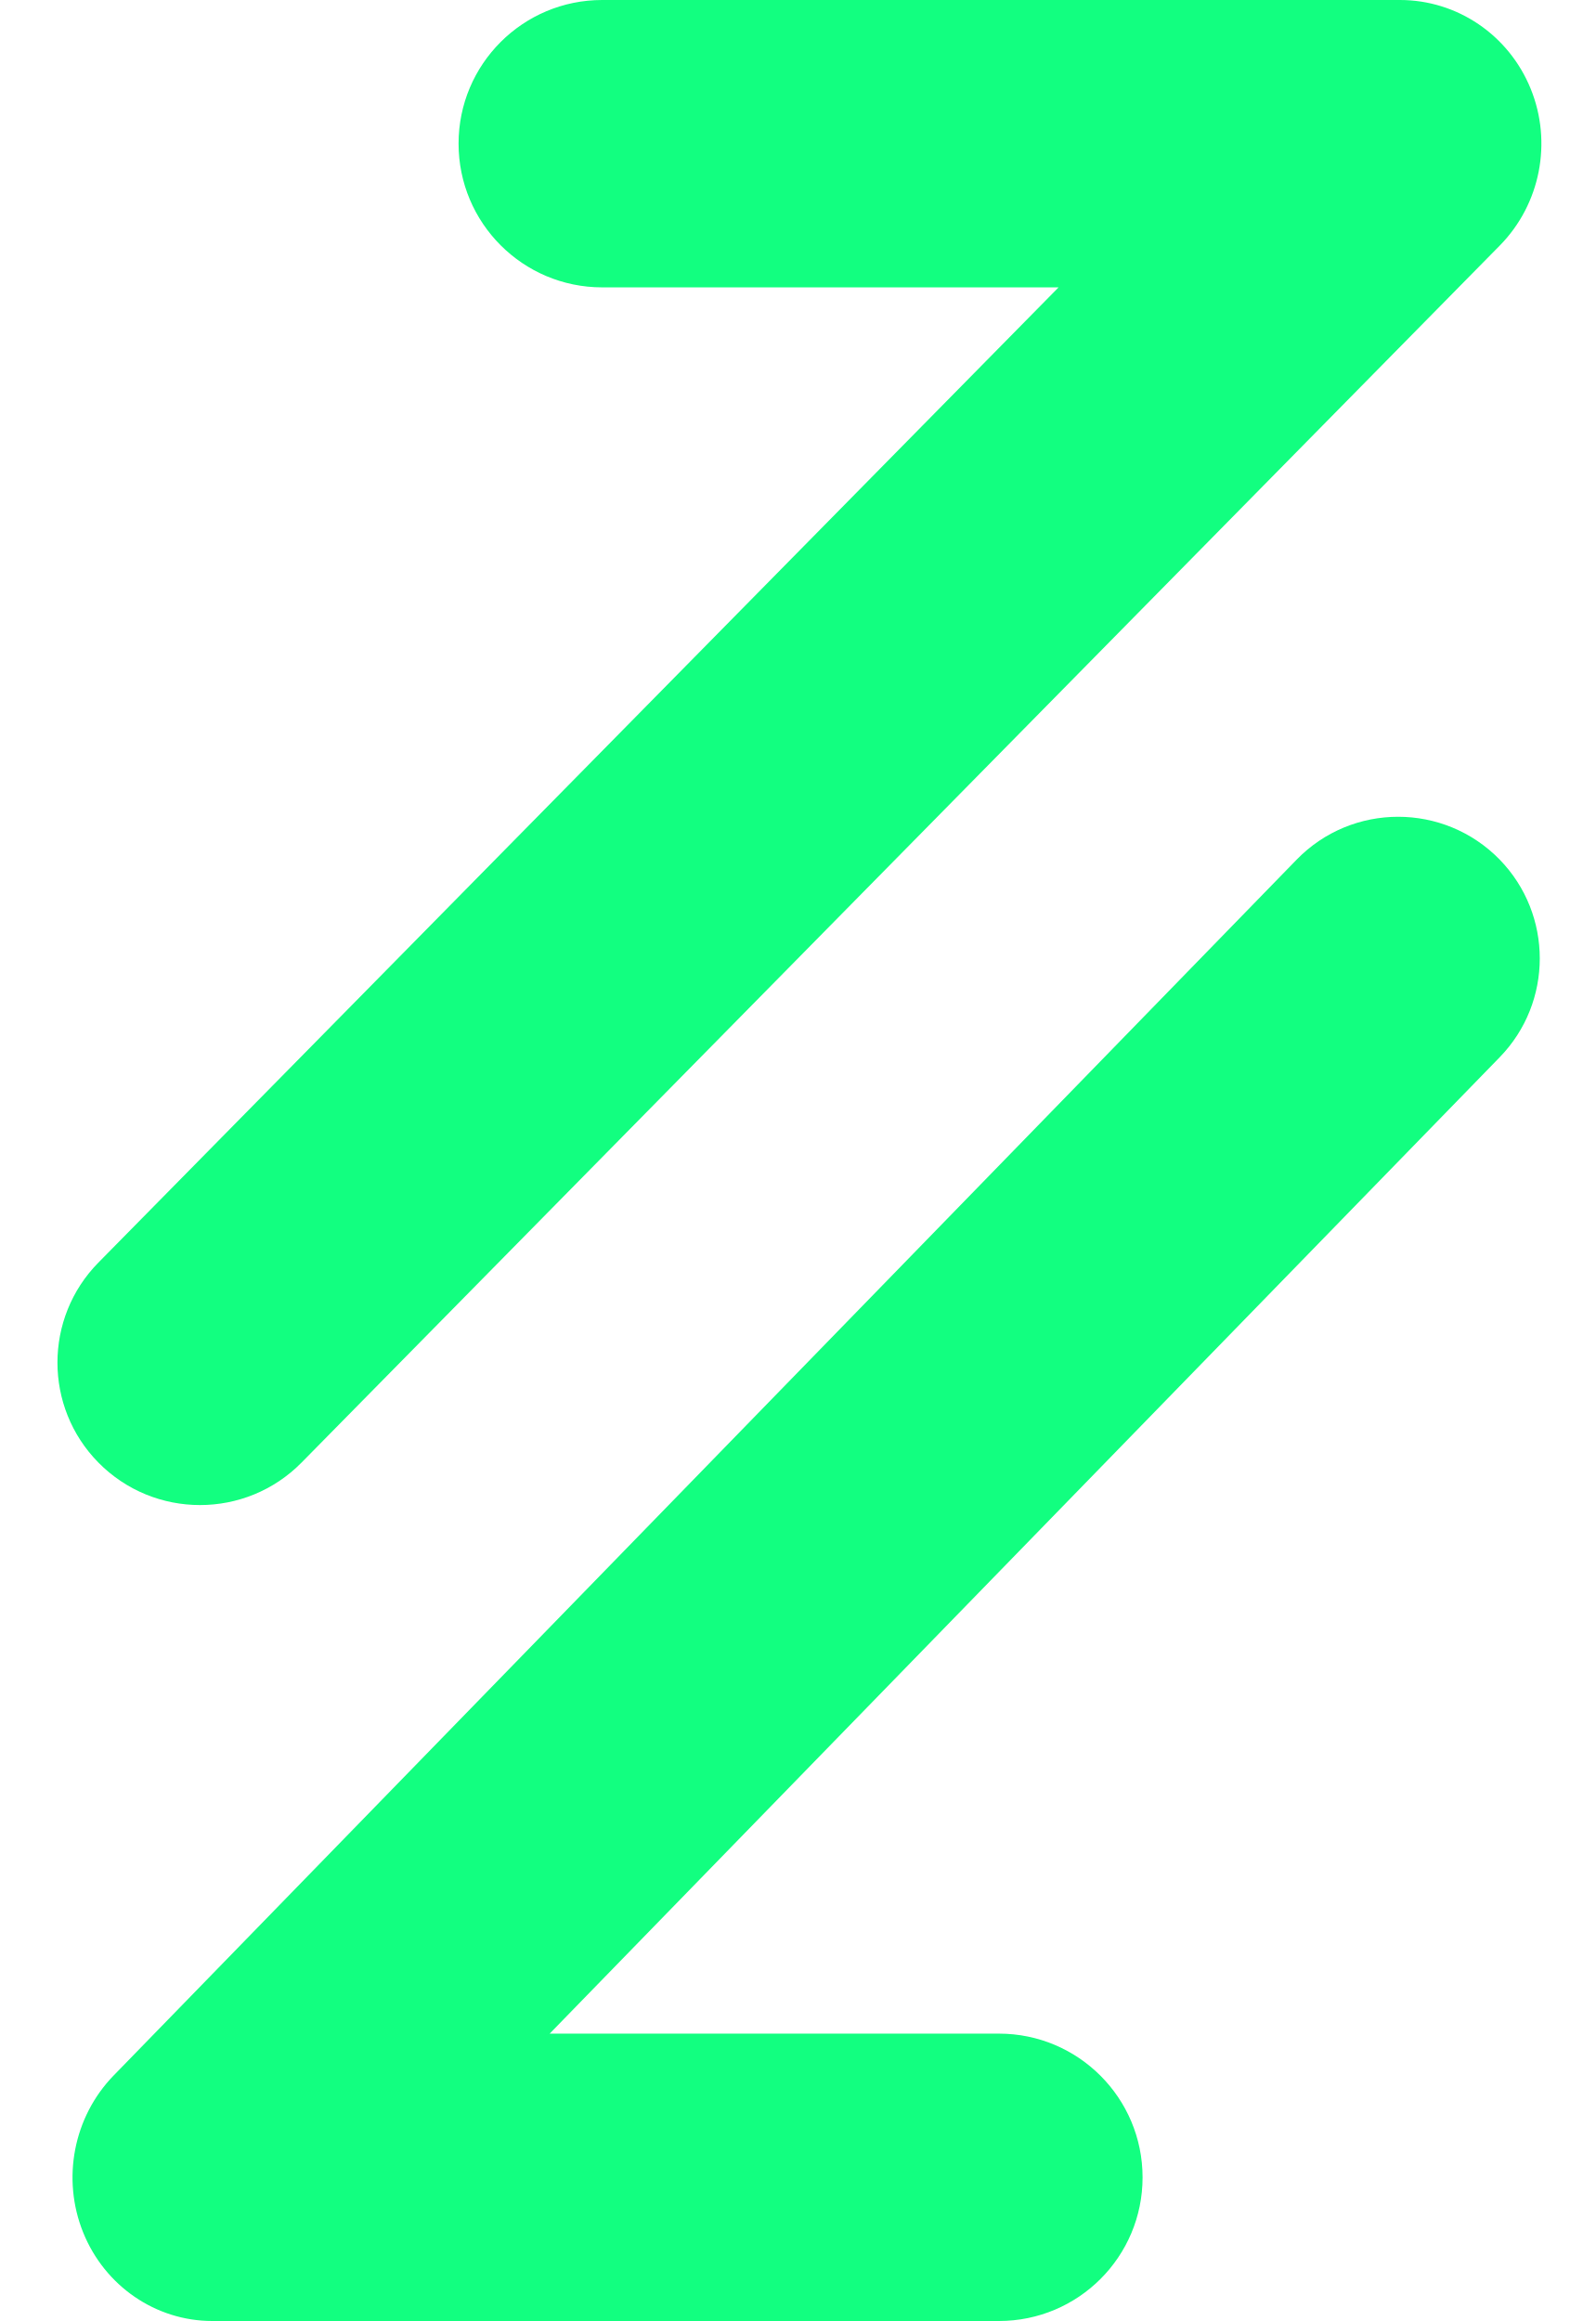
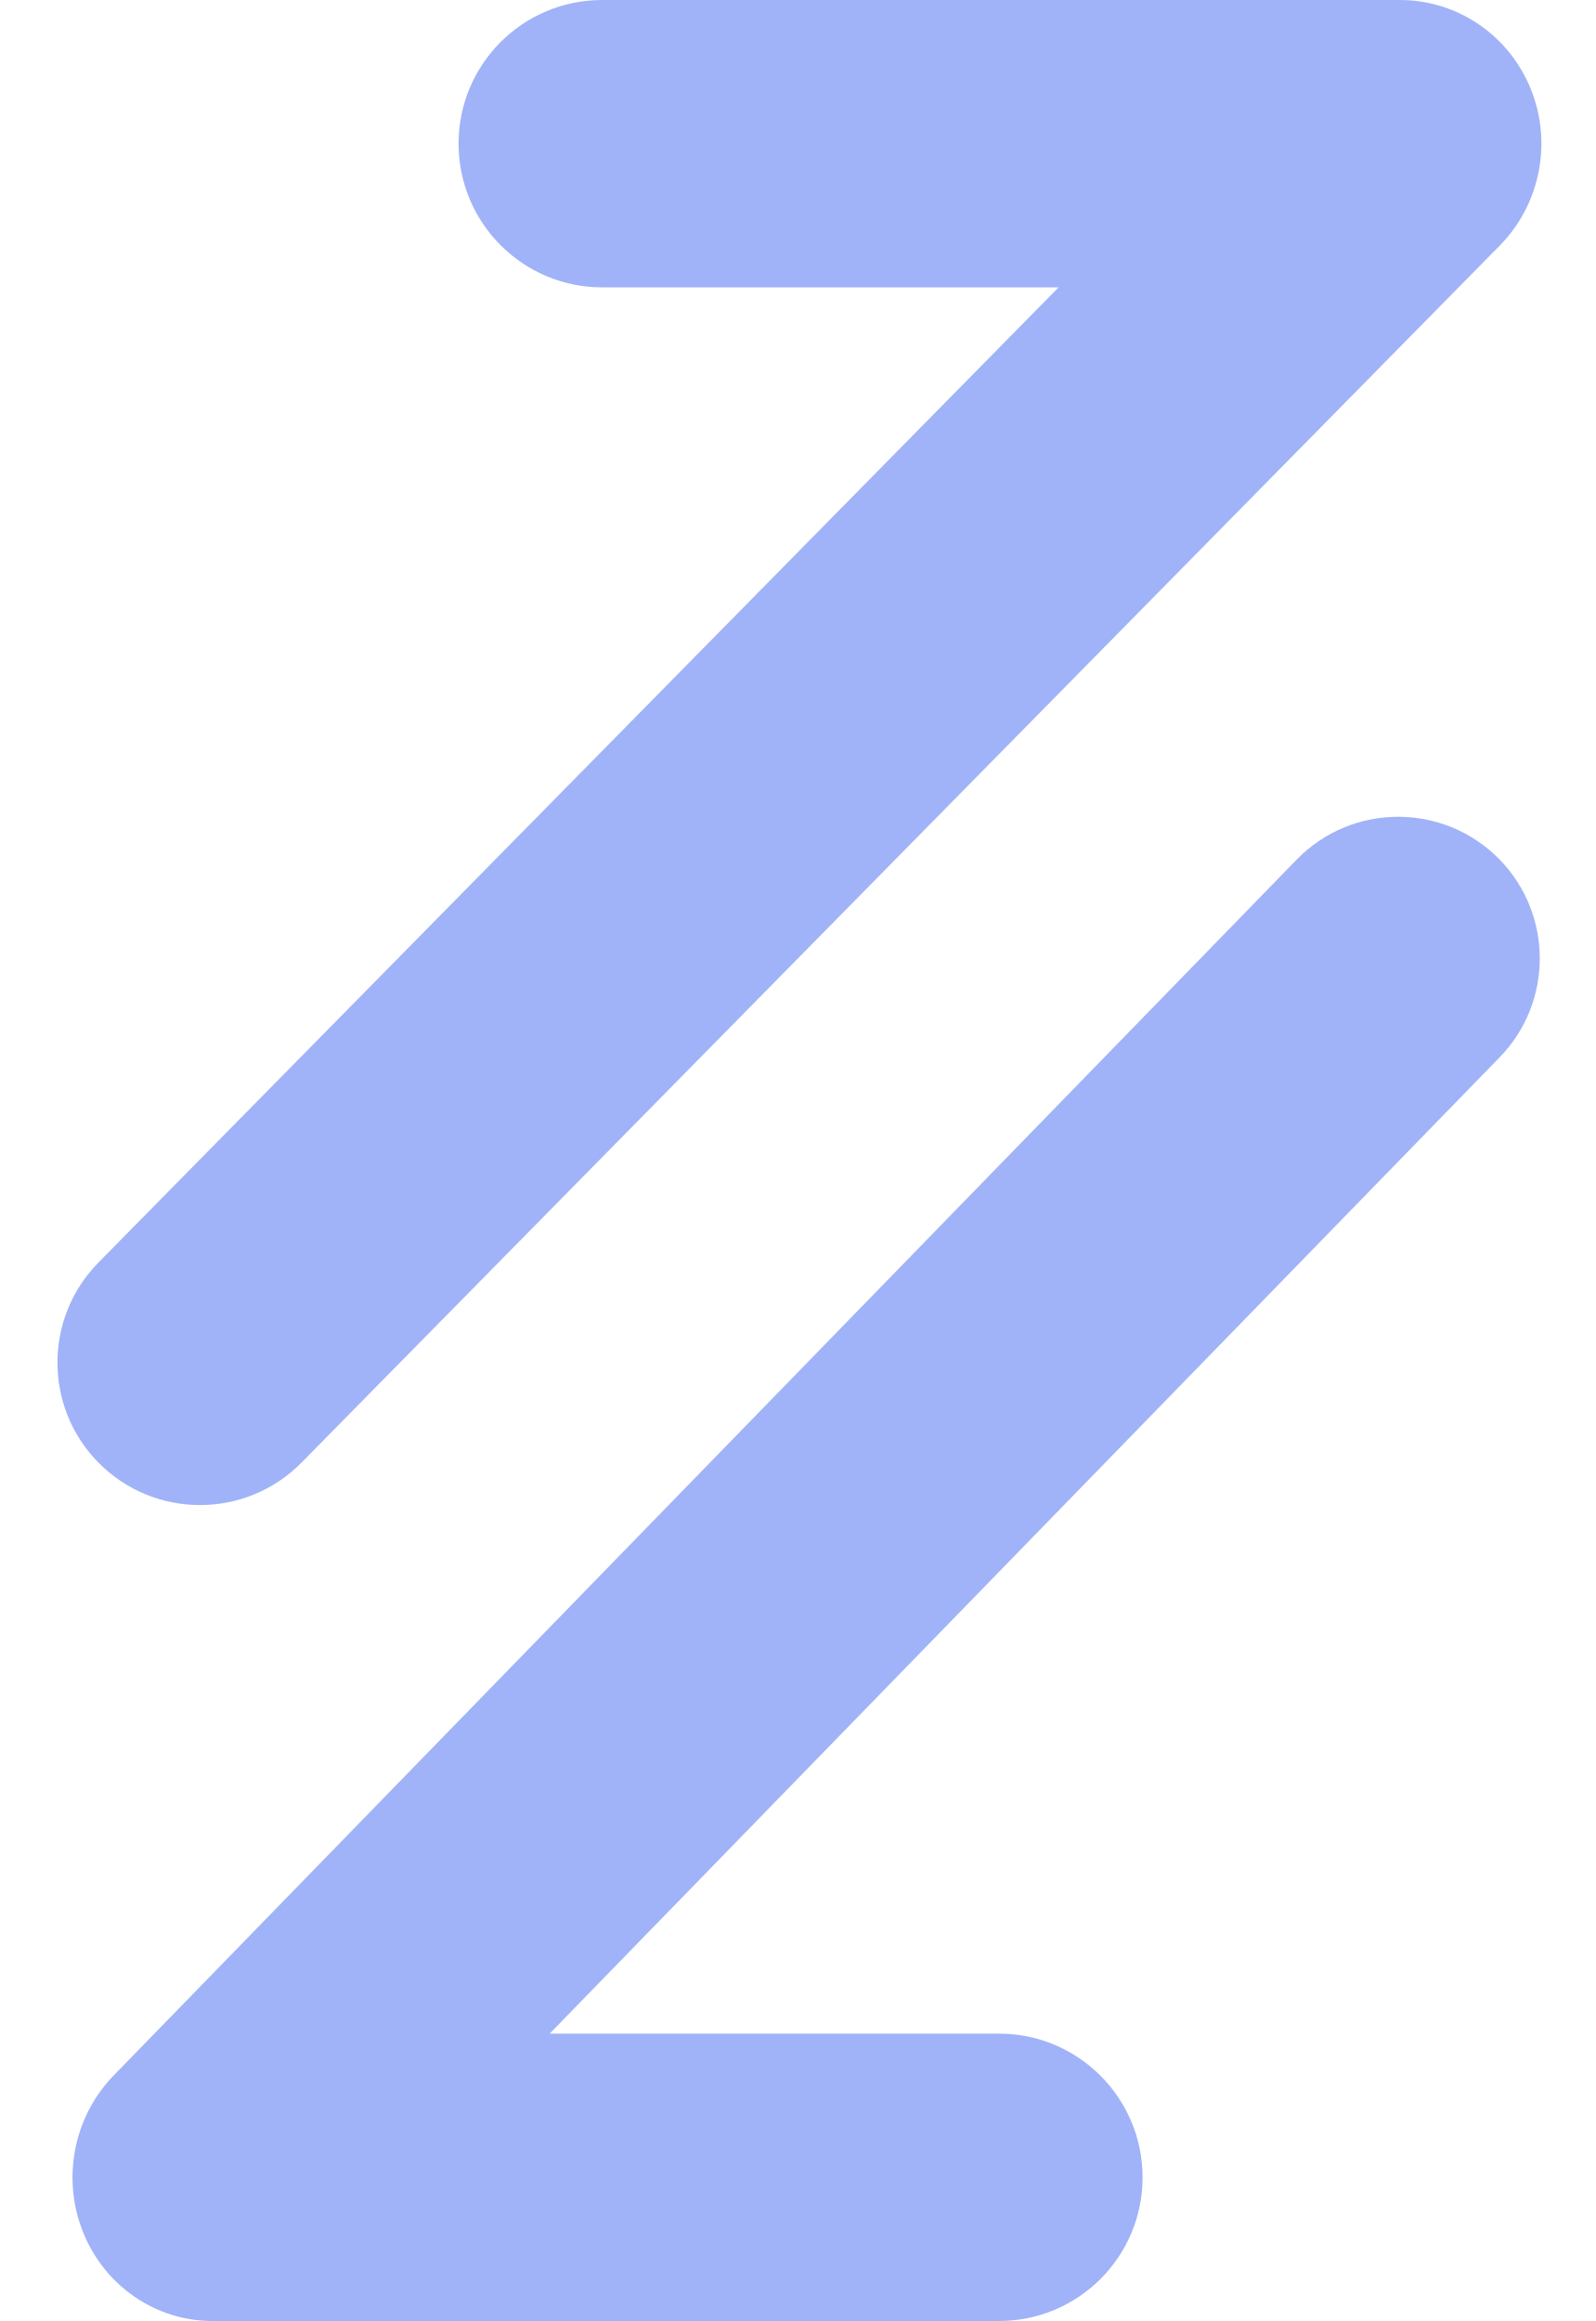
<svg xmlns="http://www.w3.org/2000/svg" width="11" height="16" viewBox="0 0 11 16" fill="none">
-   <path fill-rule="evenodd" clip-rule="evenodd" d="M3.161 0.99C3.161 0.443 3.604 0 4.151 0H9.65C10.045 0 10.4 0.241 10.551 0.611C10.702 0.981 10.618 1.407 10.34 1.691L2.079 10.082C1.694 10.473 1.063 10.473 0.678 10.082C0.302 9.7 0.302 9.086 0.678 8.704L7.297 1.981H4.151C3.604 1.981 3.161 1.537 3.161 0.99Z" fill="#12FF80" />
-   <path fill-rule="evenodd" clip-rule="evenodd" d="M10.338 5.926C10.706 6.305 10.706 6.909 10.338 7.288L3.789 14.019H6.886C7.433 14.019 7.876 14.463 7.876 15.01C7.876 15.557 7.433 16 6.886 16H1.463C1.074 16 0.722 15.759 0.573 15.389C0.424 15.019 0.507 14.593 0.782 14.309L8.938 5.926C9.321 5.532 9.954 5.532 10.338 5.926Z" fill="#12FF80" />
+   <path fill-rule="evenodd" clip-rule="evenodd" d="M3.161 0.99C3.161 0.443 3.604 0 4.151 0H9.65C10.045 0 10.4 0.241 10.551 0.611C10.702 0.981 10.618 1.407 10.34 1.691L2.079 10.082C1.694 10.473 1.063 10.473 0.678 10.082C0.302 9.7 0.302 9.086 0.678 8.704L7.297 1.981H4.151C3.604 1.981 3.161 1.537 3.161 0.99Z" fill="#a0b3f8" />
+   <path fill-rule="evenodd" clip-rule="evenodd" d="M10.338 5.926C10.706 6.305 10.706 6.909 10.338 7.288L3.789 14.019H6.886C7.433 14.019 7.876 14.463 7.876 15.01C7.876 15.557 7.433 16 6.886 16H1.463C1.074 16 0.722 15.759 0.573 15.389C0.424 15.019 0.507 14.593 0.782 14.309L8.938 5.926C9.321 5.532 9.954 5.532 10.338 5.926Z" fill="#a0b3f8" />
</svg>
